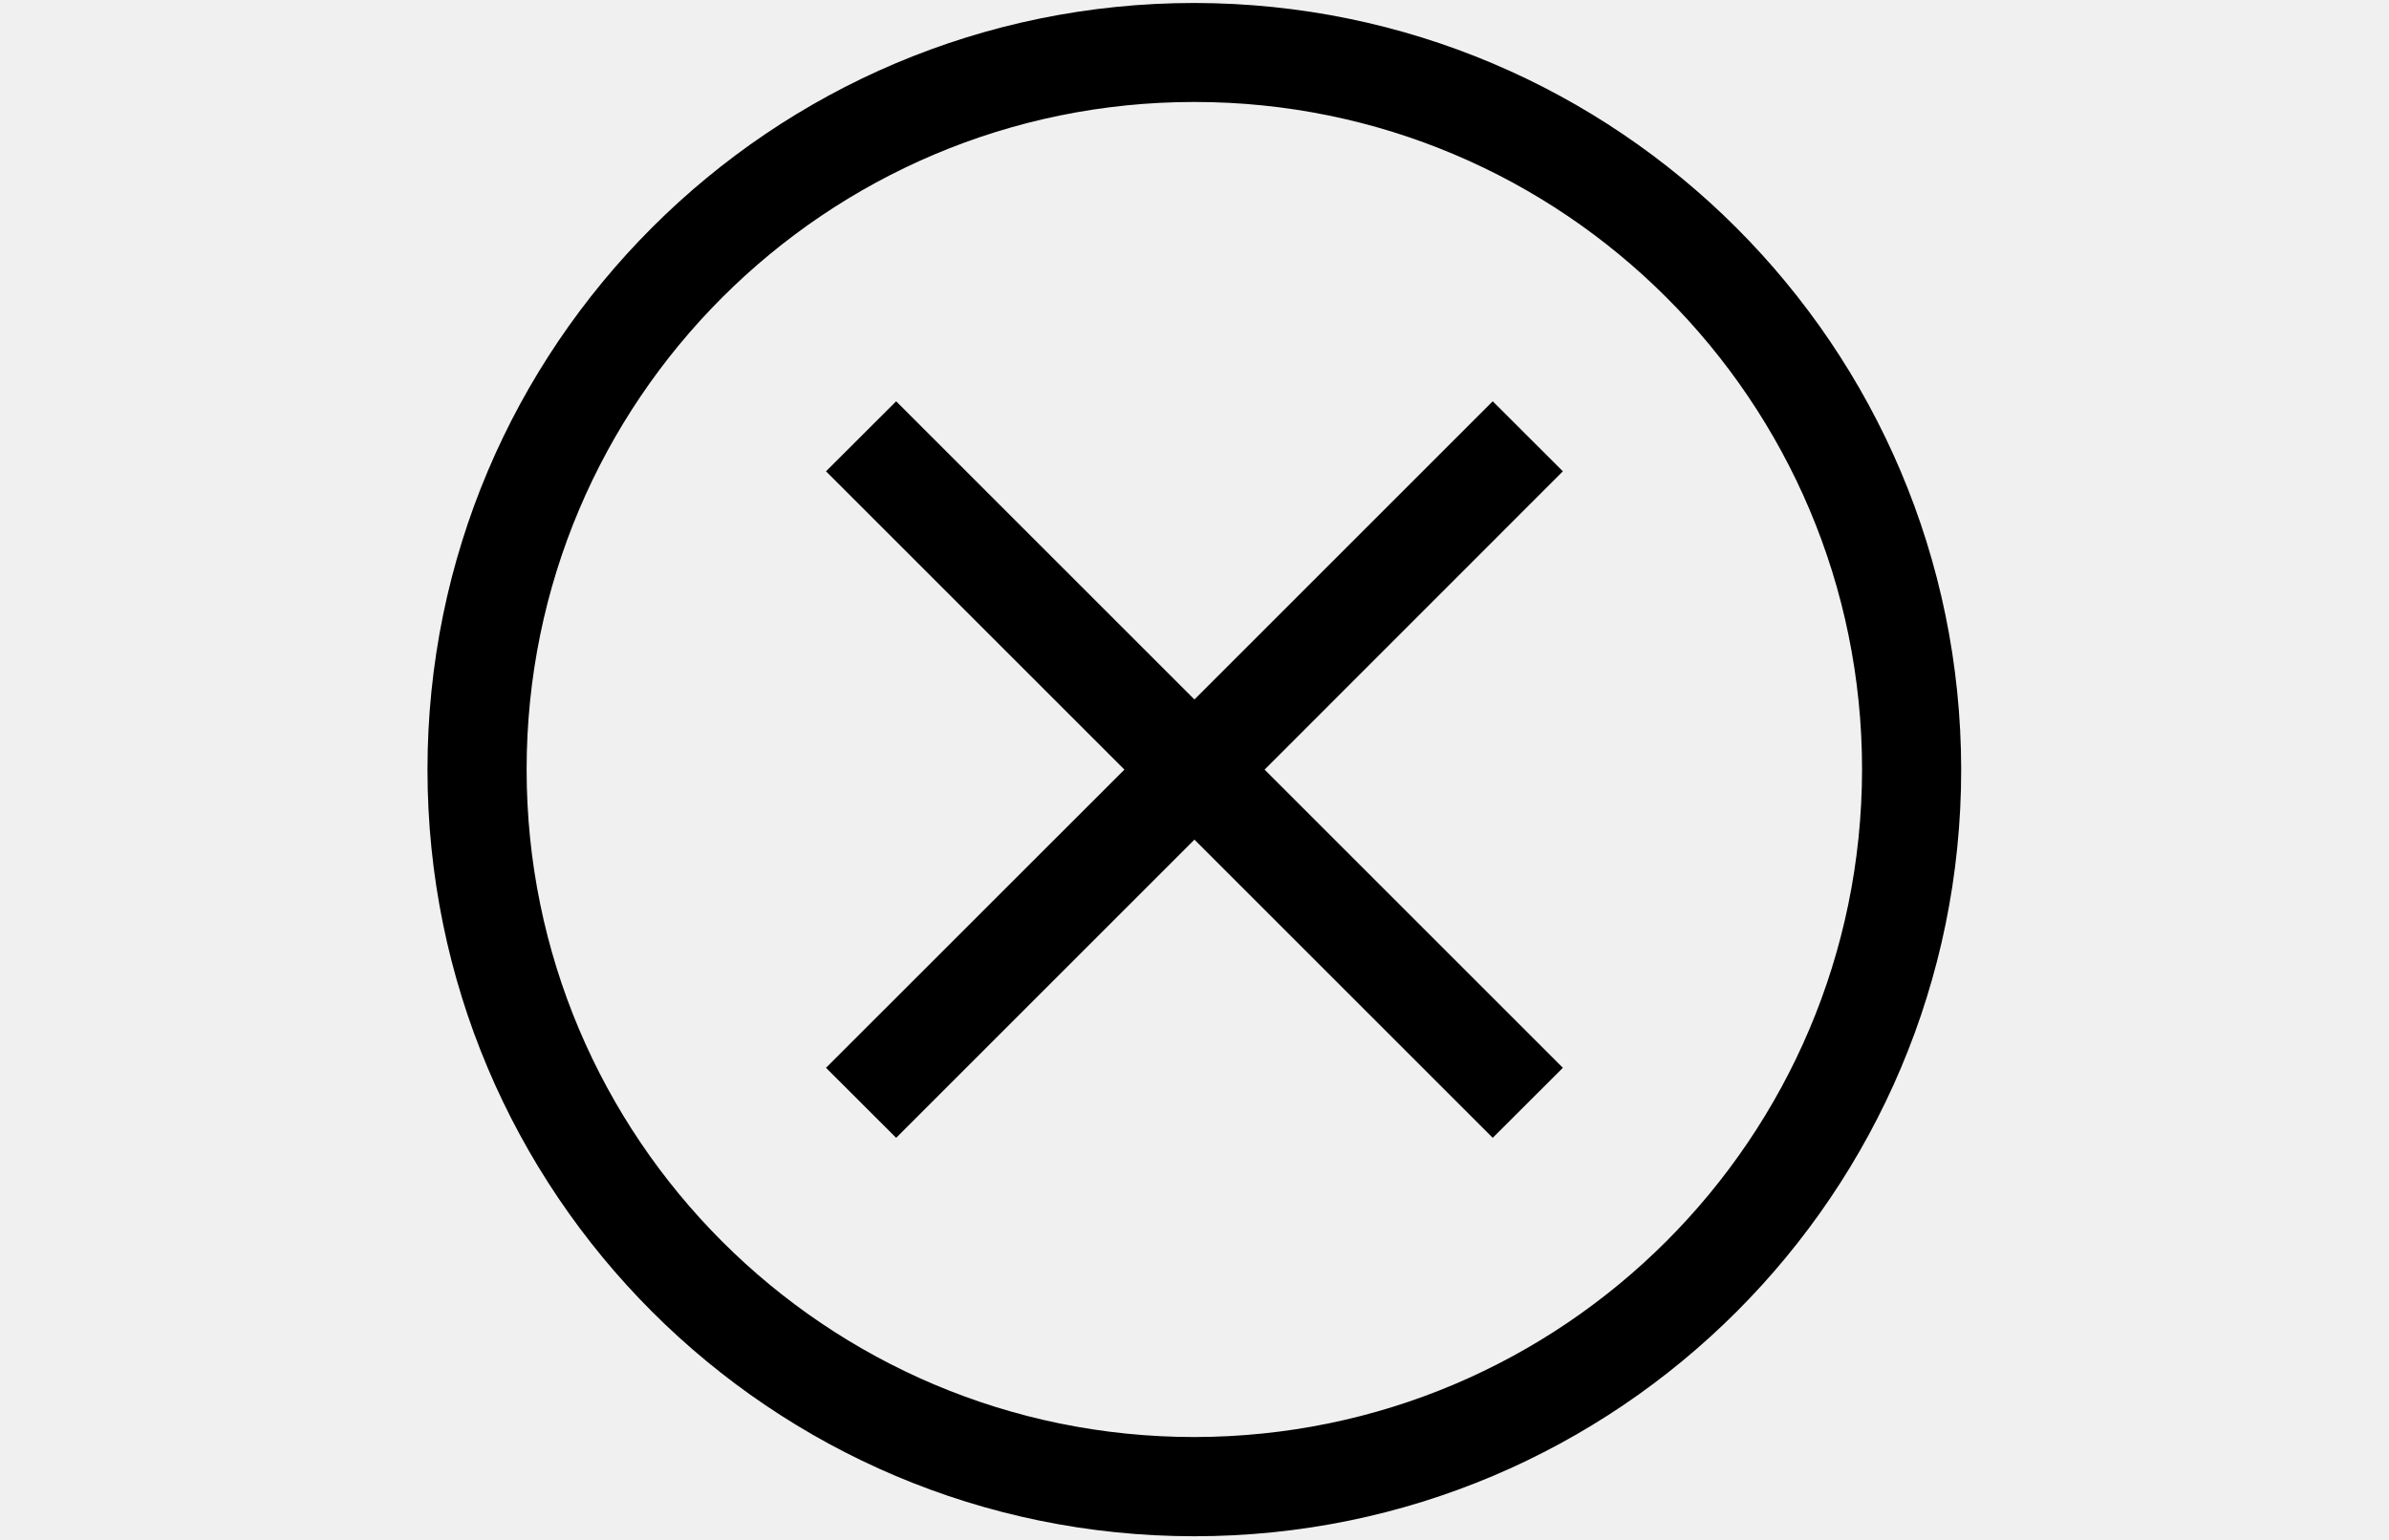
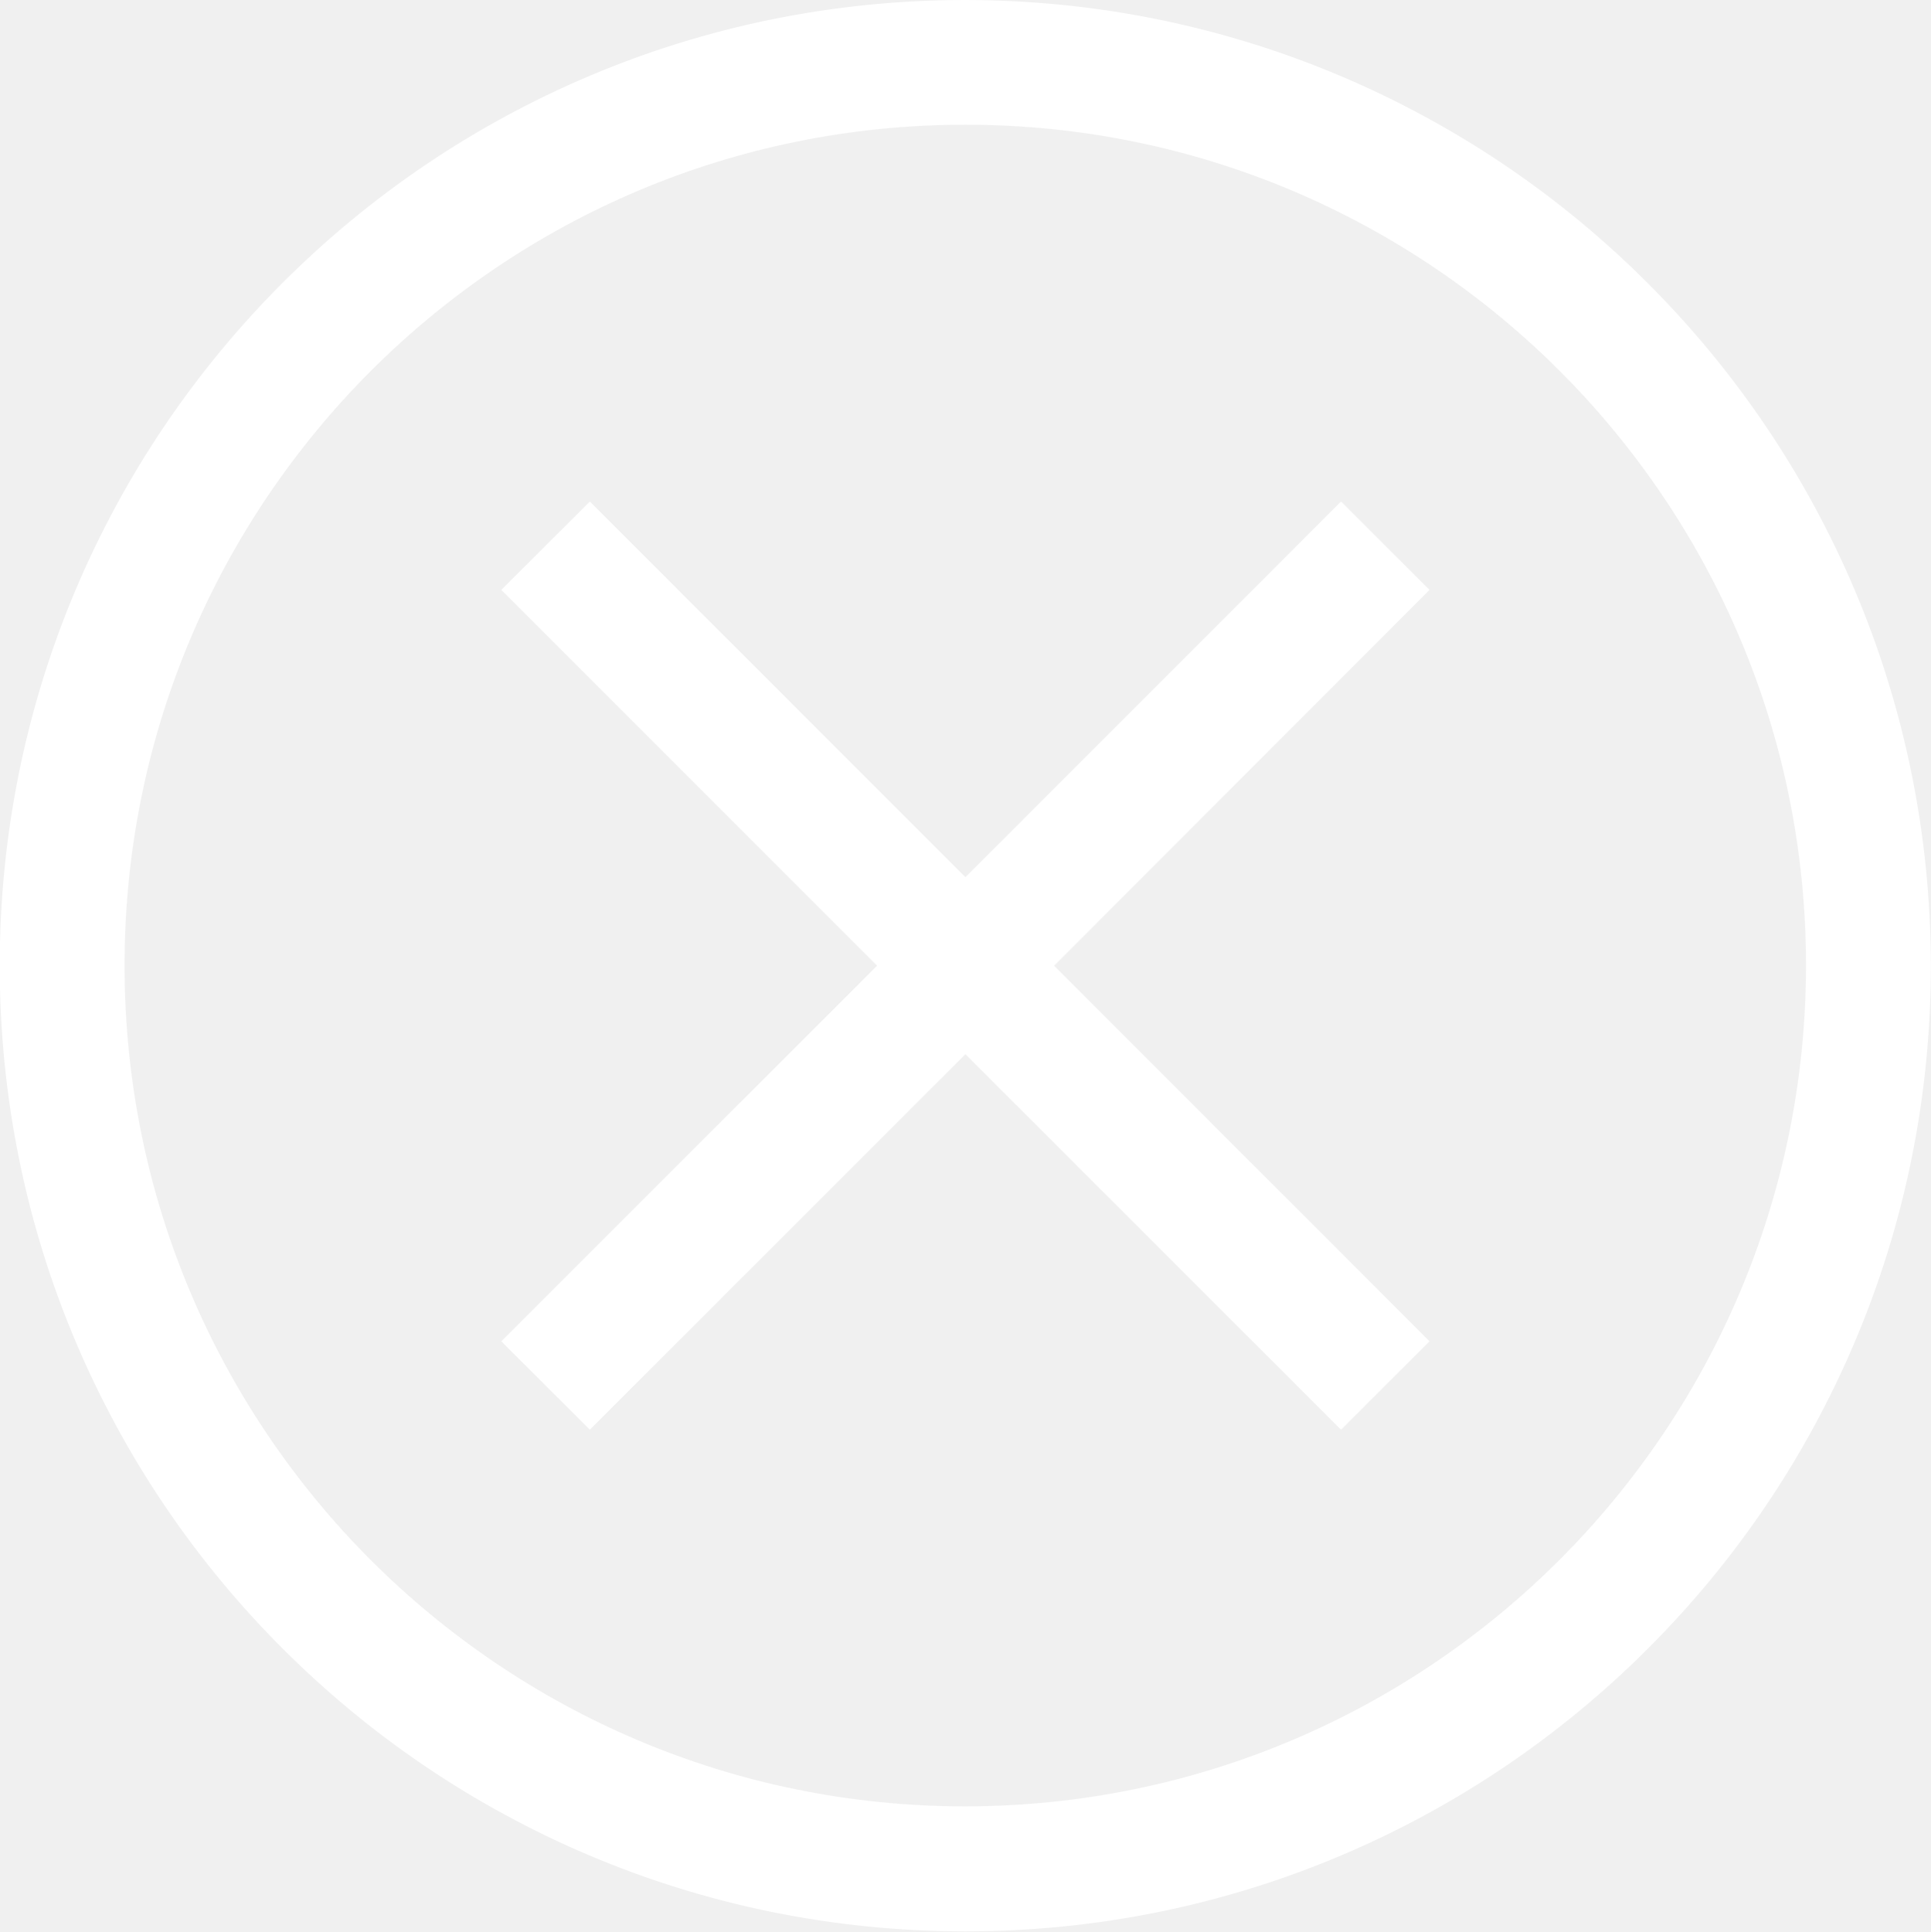
- <svg xmlns="http://www.w3.org/2000/svg" id="Réteg_1" data-name="Réteg 1" viewBox="0 0 216.89 139.77">
+ <svg xmlns="http://www.w3.org/2000/svg" id="Réteg_1" data-name="Réteg 1" viewBox="0 0 139.22 139.23">
  <defs>
    <style>.cls-1{fill:#fff;}</style>
  </defs>
-   <path class="cls-1" d="M141.89,97l-6.37,6.36L108.44,76.25,81.36,103.33,75,97l27.09-27.08L75,42.8l6.37-6.36,27.08,27.08,27.08-27.08,6.37,6.36L114.81,69.89Z" />
-   <path d="M108.44.27a69.62,69.62,0,1,0,69.61,69.62A69.69,69.69,0,0,0,108.44.27Zm0,130.23a60.62,60.62,0,1,1,60.61-60.61A60.68,60.68,0,0,1,108.44,130.5Z" />
-   <polygon points="114.81 69.89 141.89 96.97 135.52 103.33 108.44 76.25 81.36 103.33 74.99 96.97 102.08 69.89 74.99 42.8 81.36 36.44 108.44 63.52 135.52 36.44 141.89 42.8 114.81 69.89" />
+   <path class="cls-1" d="M103.06,96.7l-6.37,6.36L69.61,76,42.53,103.06,36.16,96.7,63.25,69.62,36.16,42.53l6.37-6.36L69.61,63.25,96.69,36.17l6.37,6.36L76,69.62Z" />
+   <path class="cls-1" d="M69.61,0a69.62,69.62,0,1,0,69.61,69.62A69.69,69.69,0,0,0,69.61,0Zm0,130.23a60.62,60.62,0,1,1,60.61-60.61A60.68,60.68,0,0,1,69.61,130.23Z" />
+   <polygon class="cls-1" points="75.98 69.62 103.06 96.7 96.69 103.06 69.61 75.98 42.53 103.06 36.16 96.7 63.25 69.62 36.16 42.53 42.53 36.17 69.61 63.25 96.69 36.17 103.06 42.53 75.98 69.62" />
</svg>
